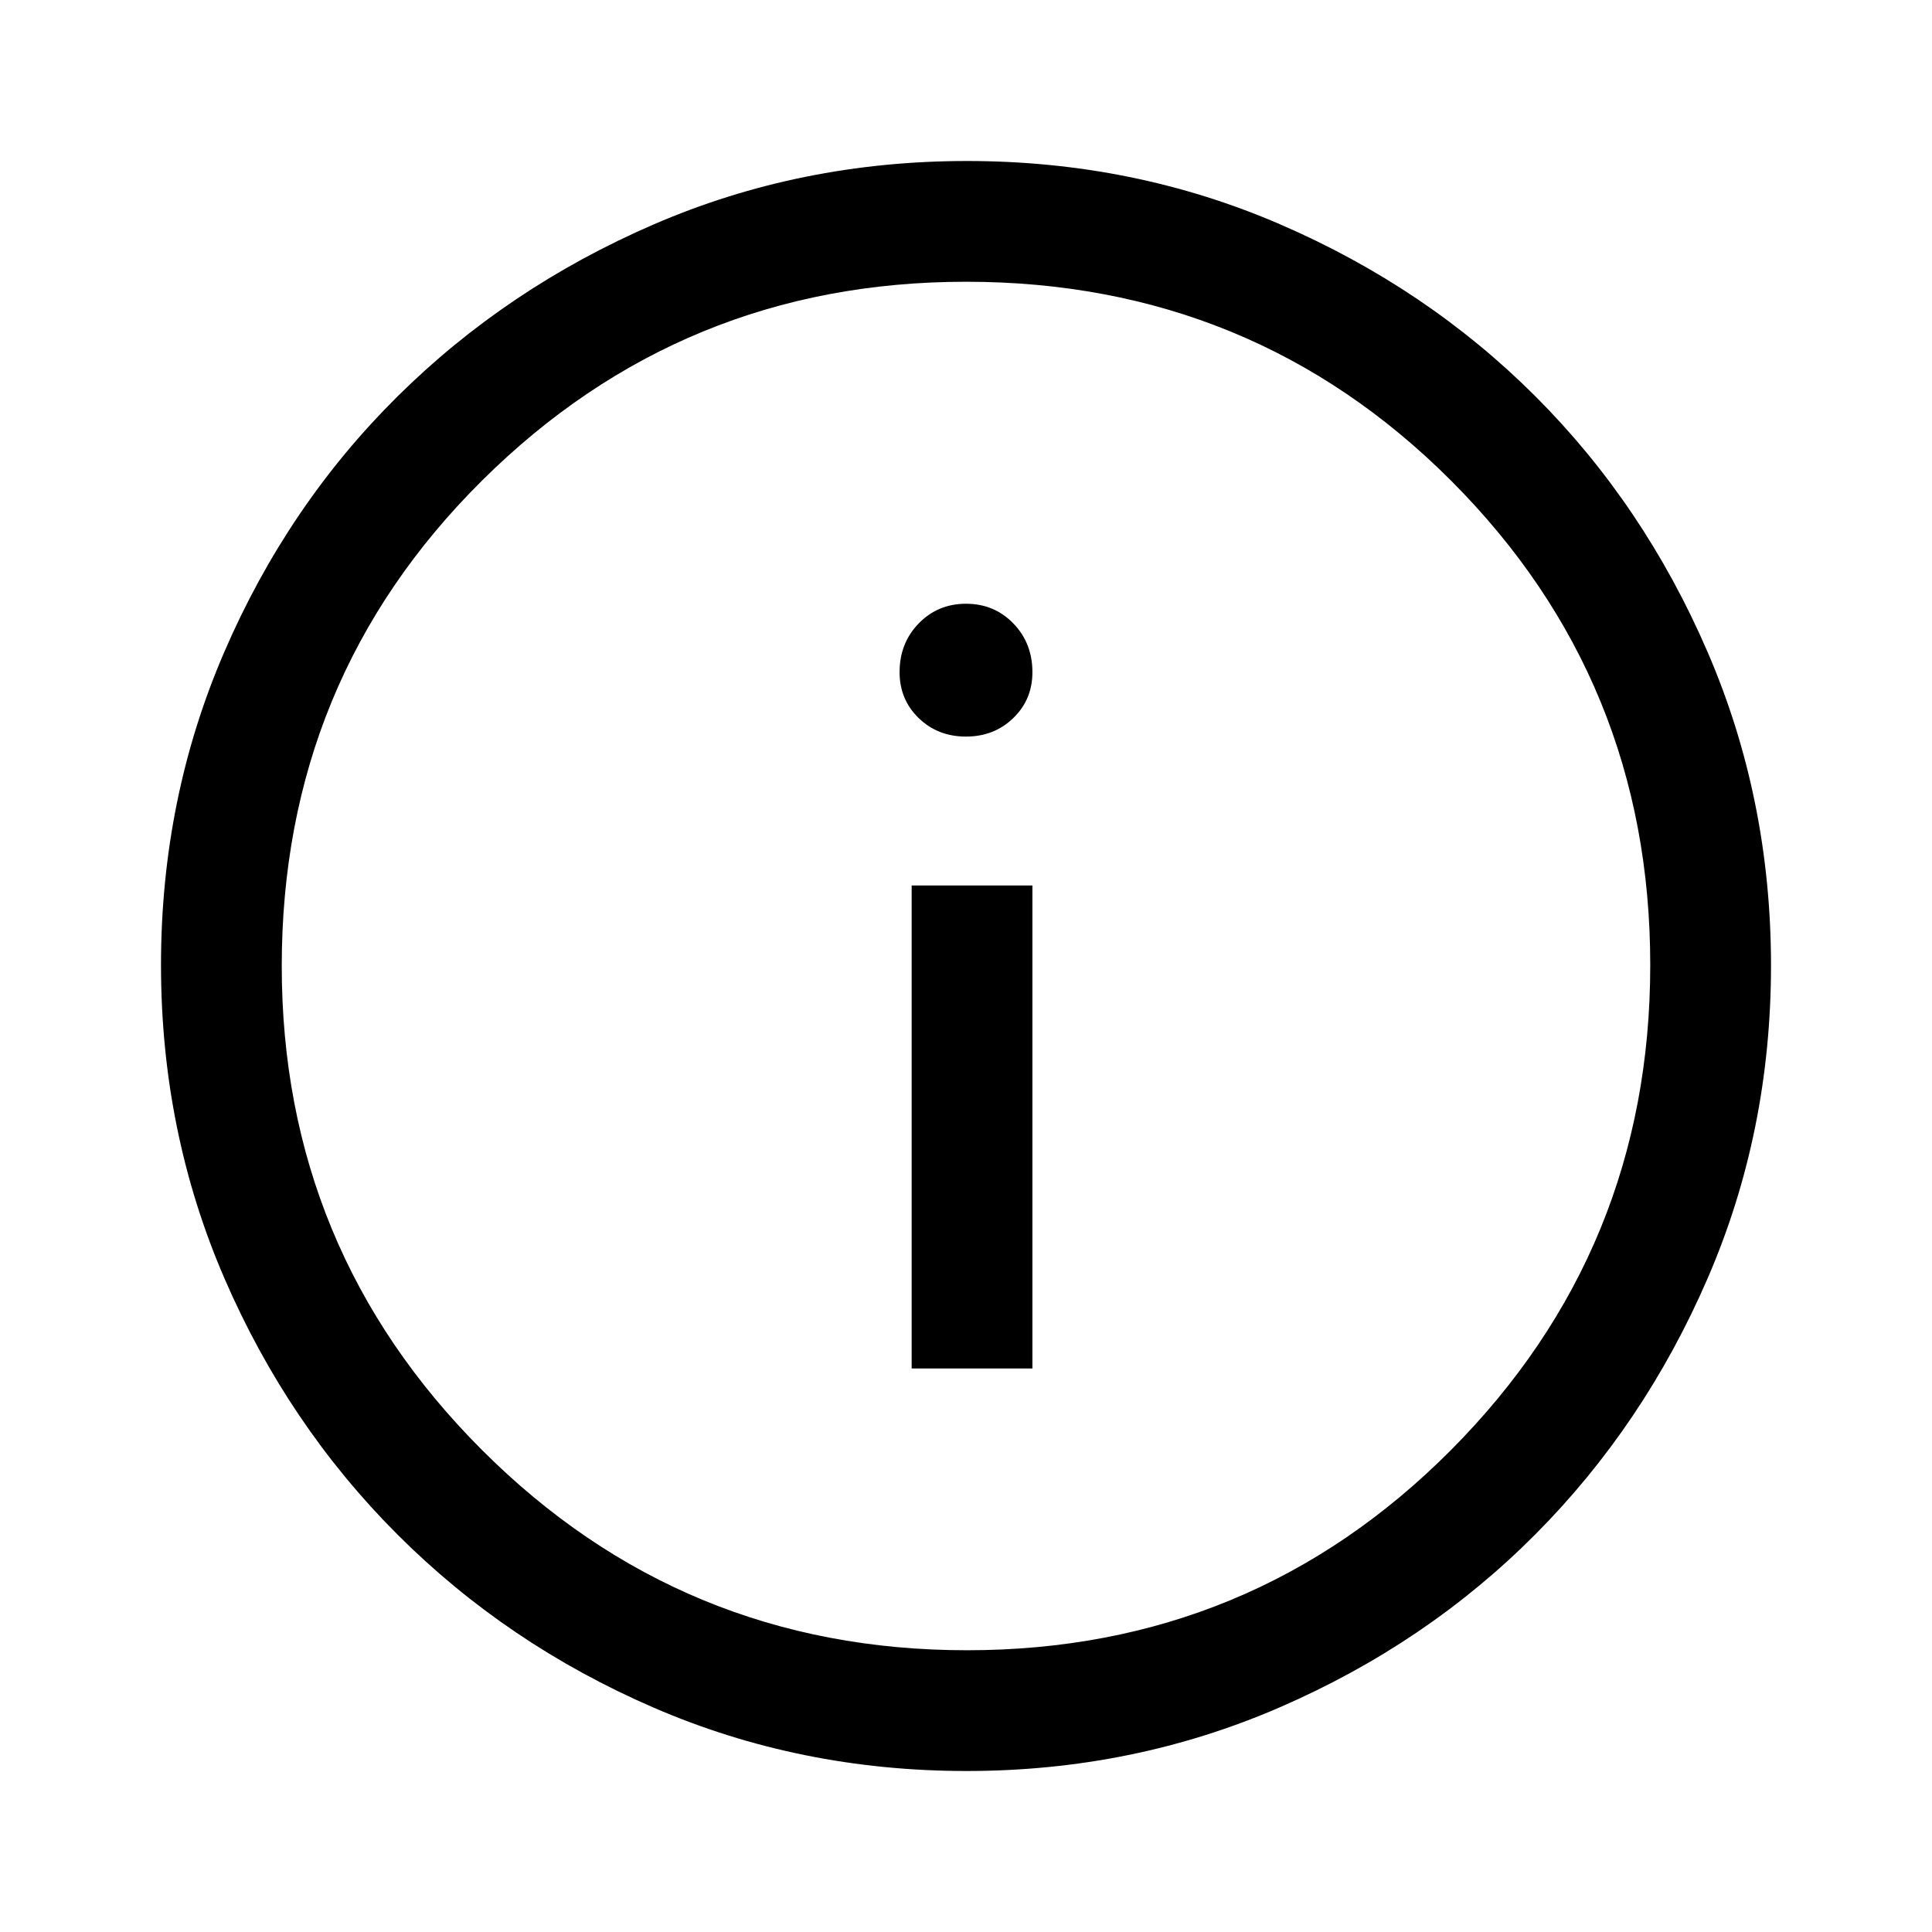
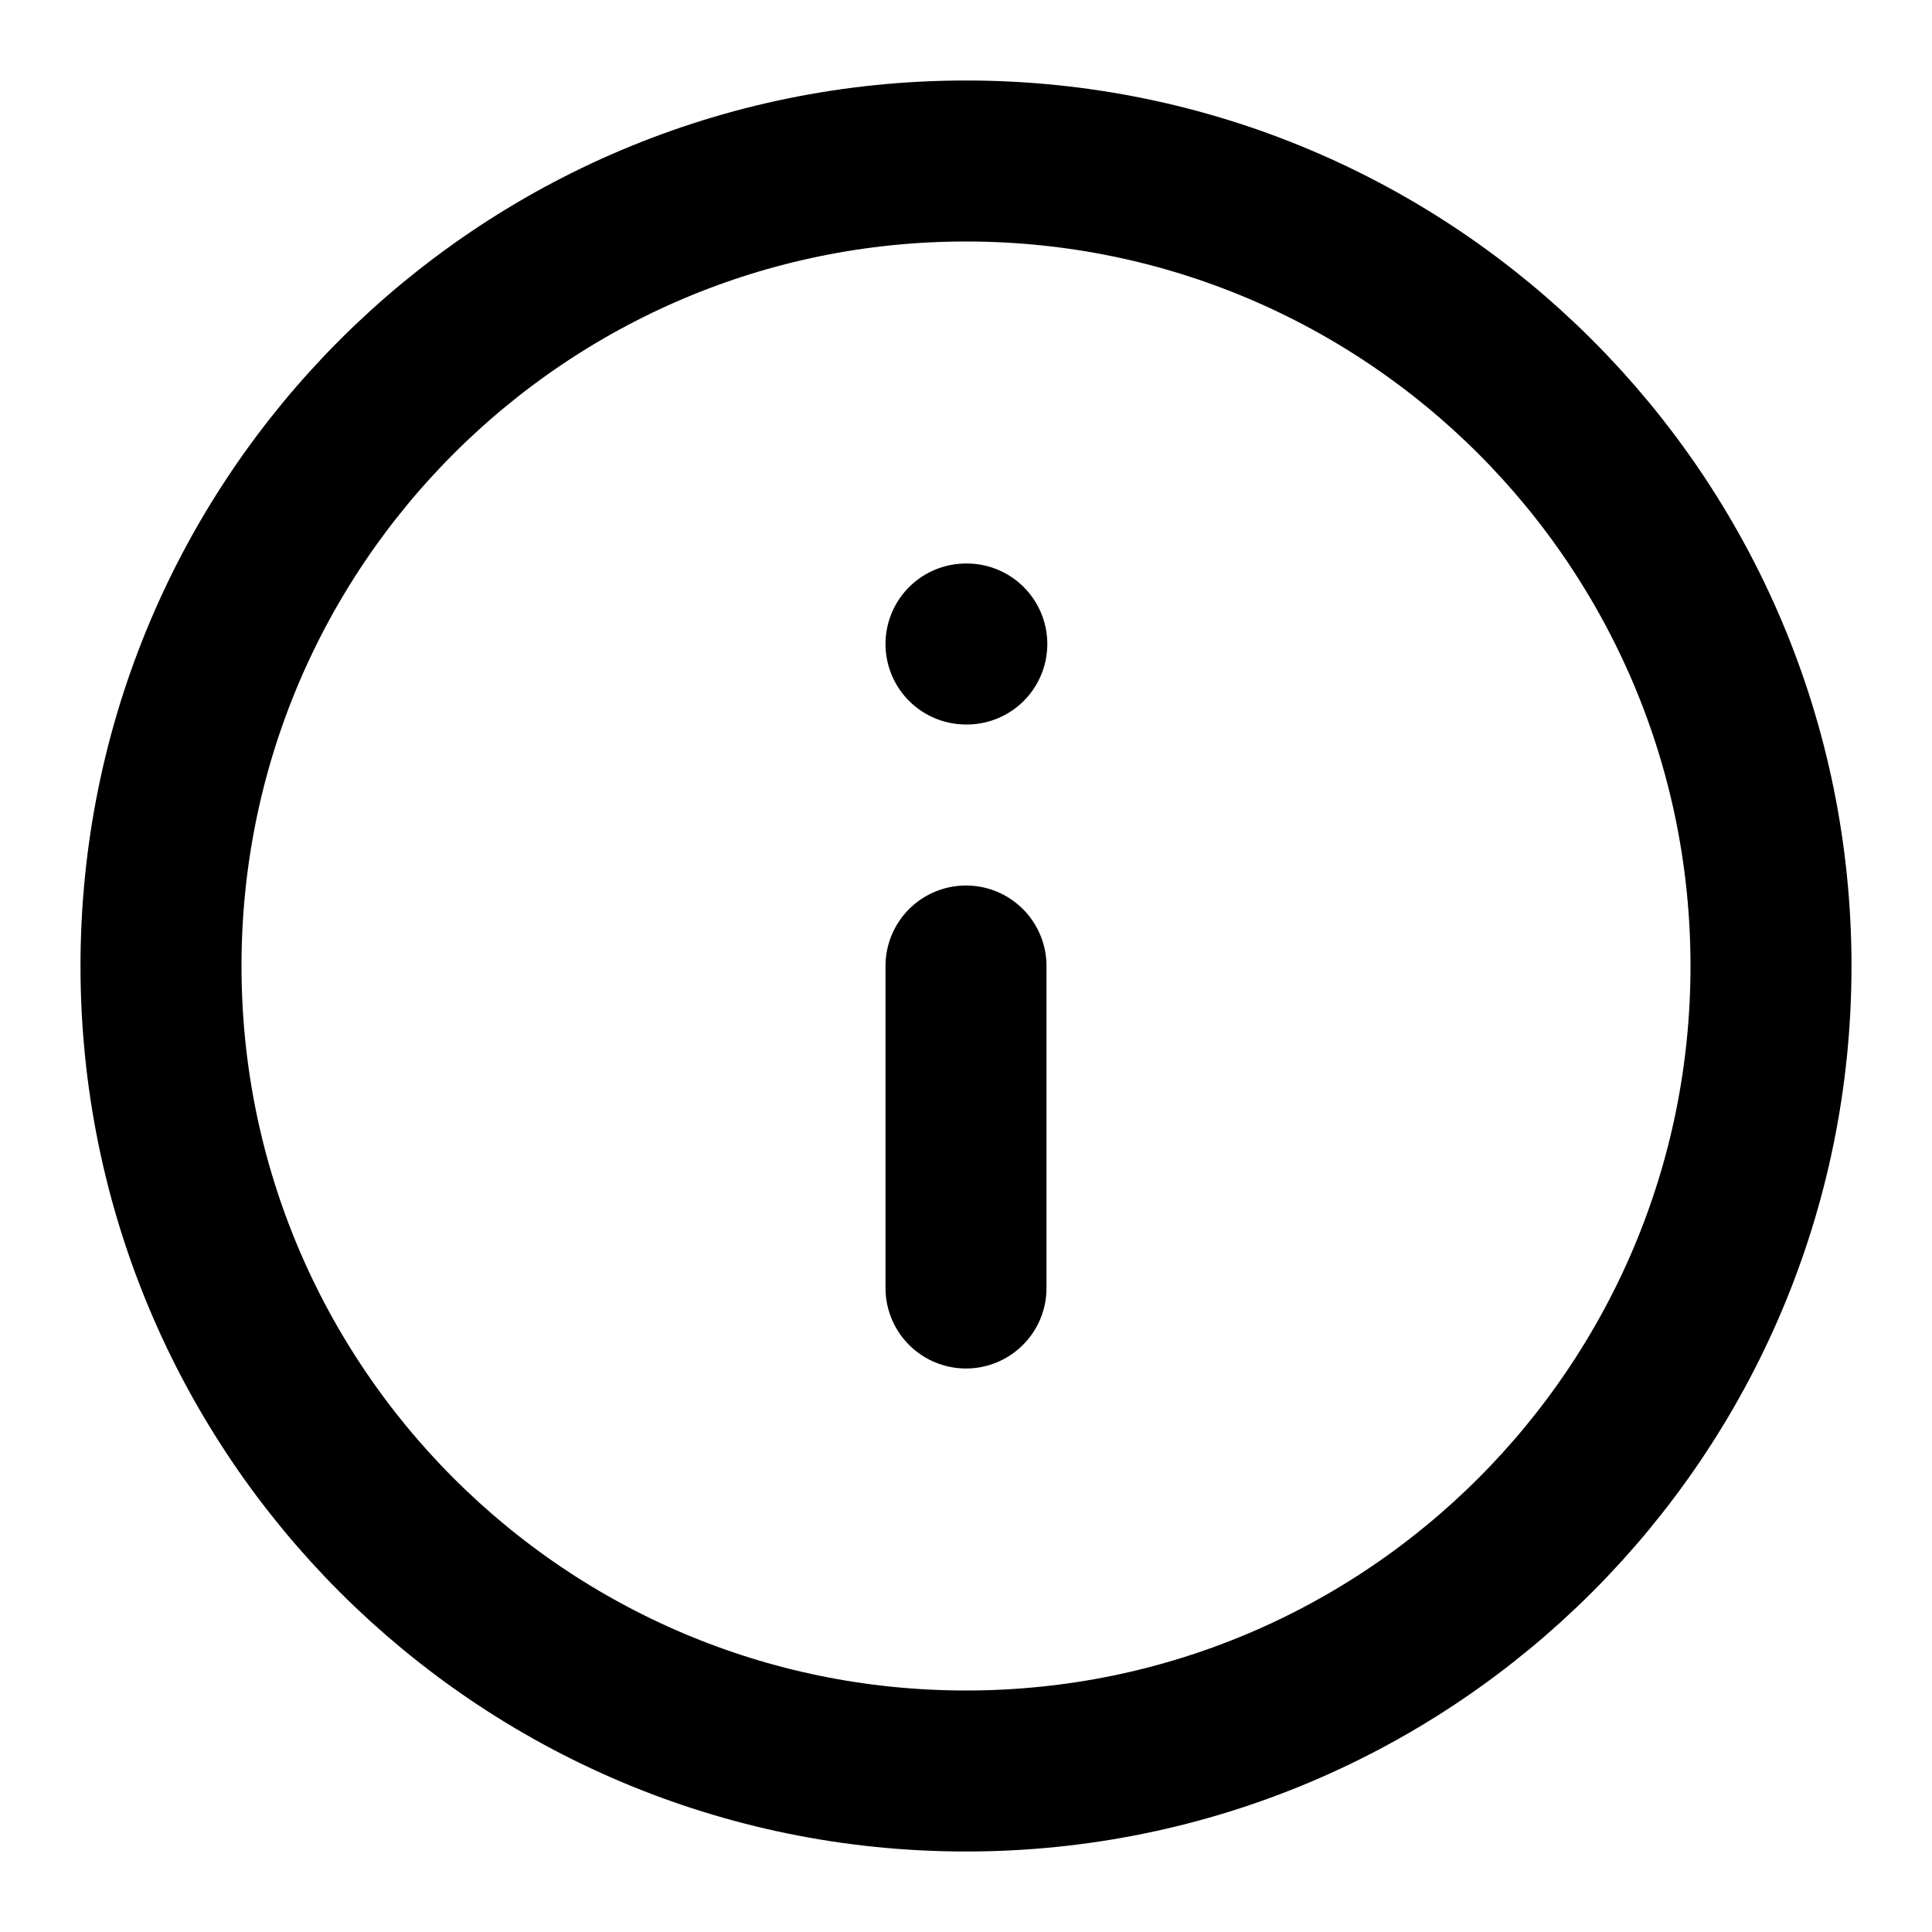
- <svg xmlns="http://www.w3.org/2000/svg" width="48" height="48" viewBox="0 -960 960 960">
-   <path d="M453-280h60v-240h-60v240Zm50.5-323.2q9.5-9.2 9.5-22.8 0-14.45-9.48-24.22-9.48-9.78-23.5-9.78t-23.52 9.78Q447-640.45 447-626q0 13.6 9.48 22.8 9.48 9.2 23.5 9.2t23.52-9.2ZM480.27-80q-82.74 0-155.5-31.5Q252-143 197.5-197.5t-86-127.34Q80-397.68 80-480.5t31.5-155.66Q143-709 197.5-763t127.34-85.5Q397.68-880 480.5-880t155.66 31.5Q709-817 763-763t85.5 127Q880-563 880-480.27q0 82.74-31.5 155.5Q817-252 763-197.68q-54 54.31-127 86Q563-80 480.27-80Zm.23-60Q622-140 721-239.5t99-241Q820-622 721.19-721T480-820q-141 0-240.5 98.81T140-480q0 141 99.5 240.5t241 99.5Zm-.5-340Z" />
+ <svg xmlns="http://www.w3.org/2000/svg" class="lucide lucide-info" width="24" height="24" viewBox="0 0 24 24" fill="none" stroke="currentColor" stroke-width="2" stroke-linecap="round" stroke-linejoin="round">
+   <circle cx="12" cy="12" r="10" />
+   <path d="M12 16v-4" />
+   <path d="M12 8h.01" />
</svg>
